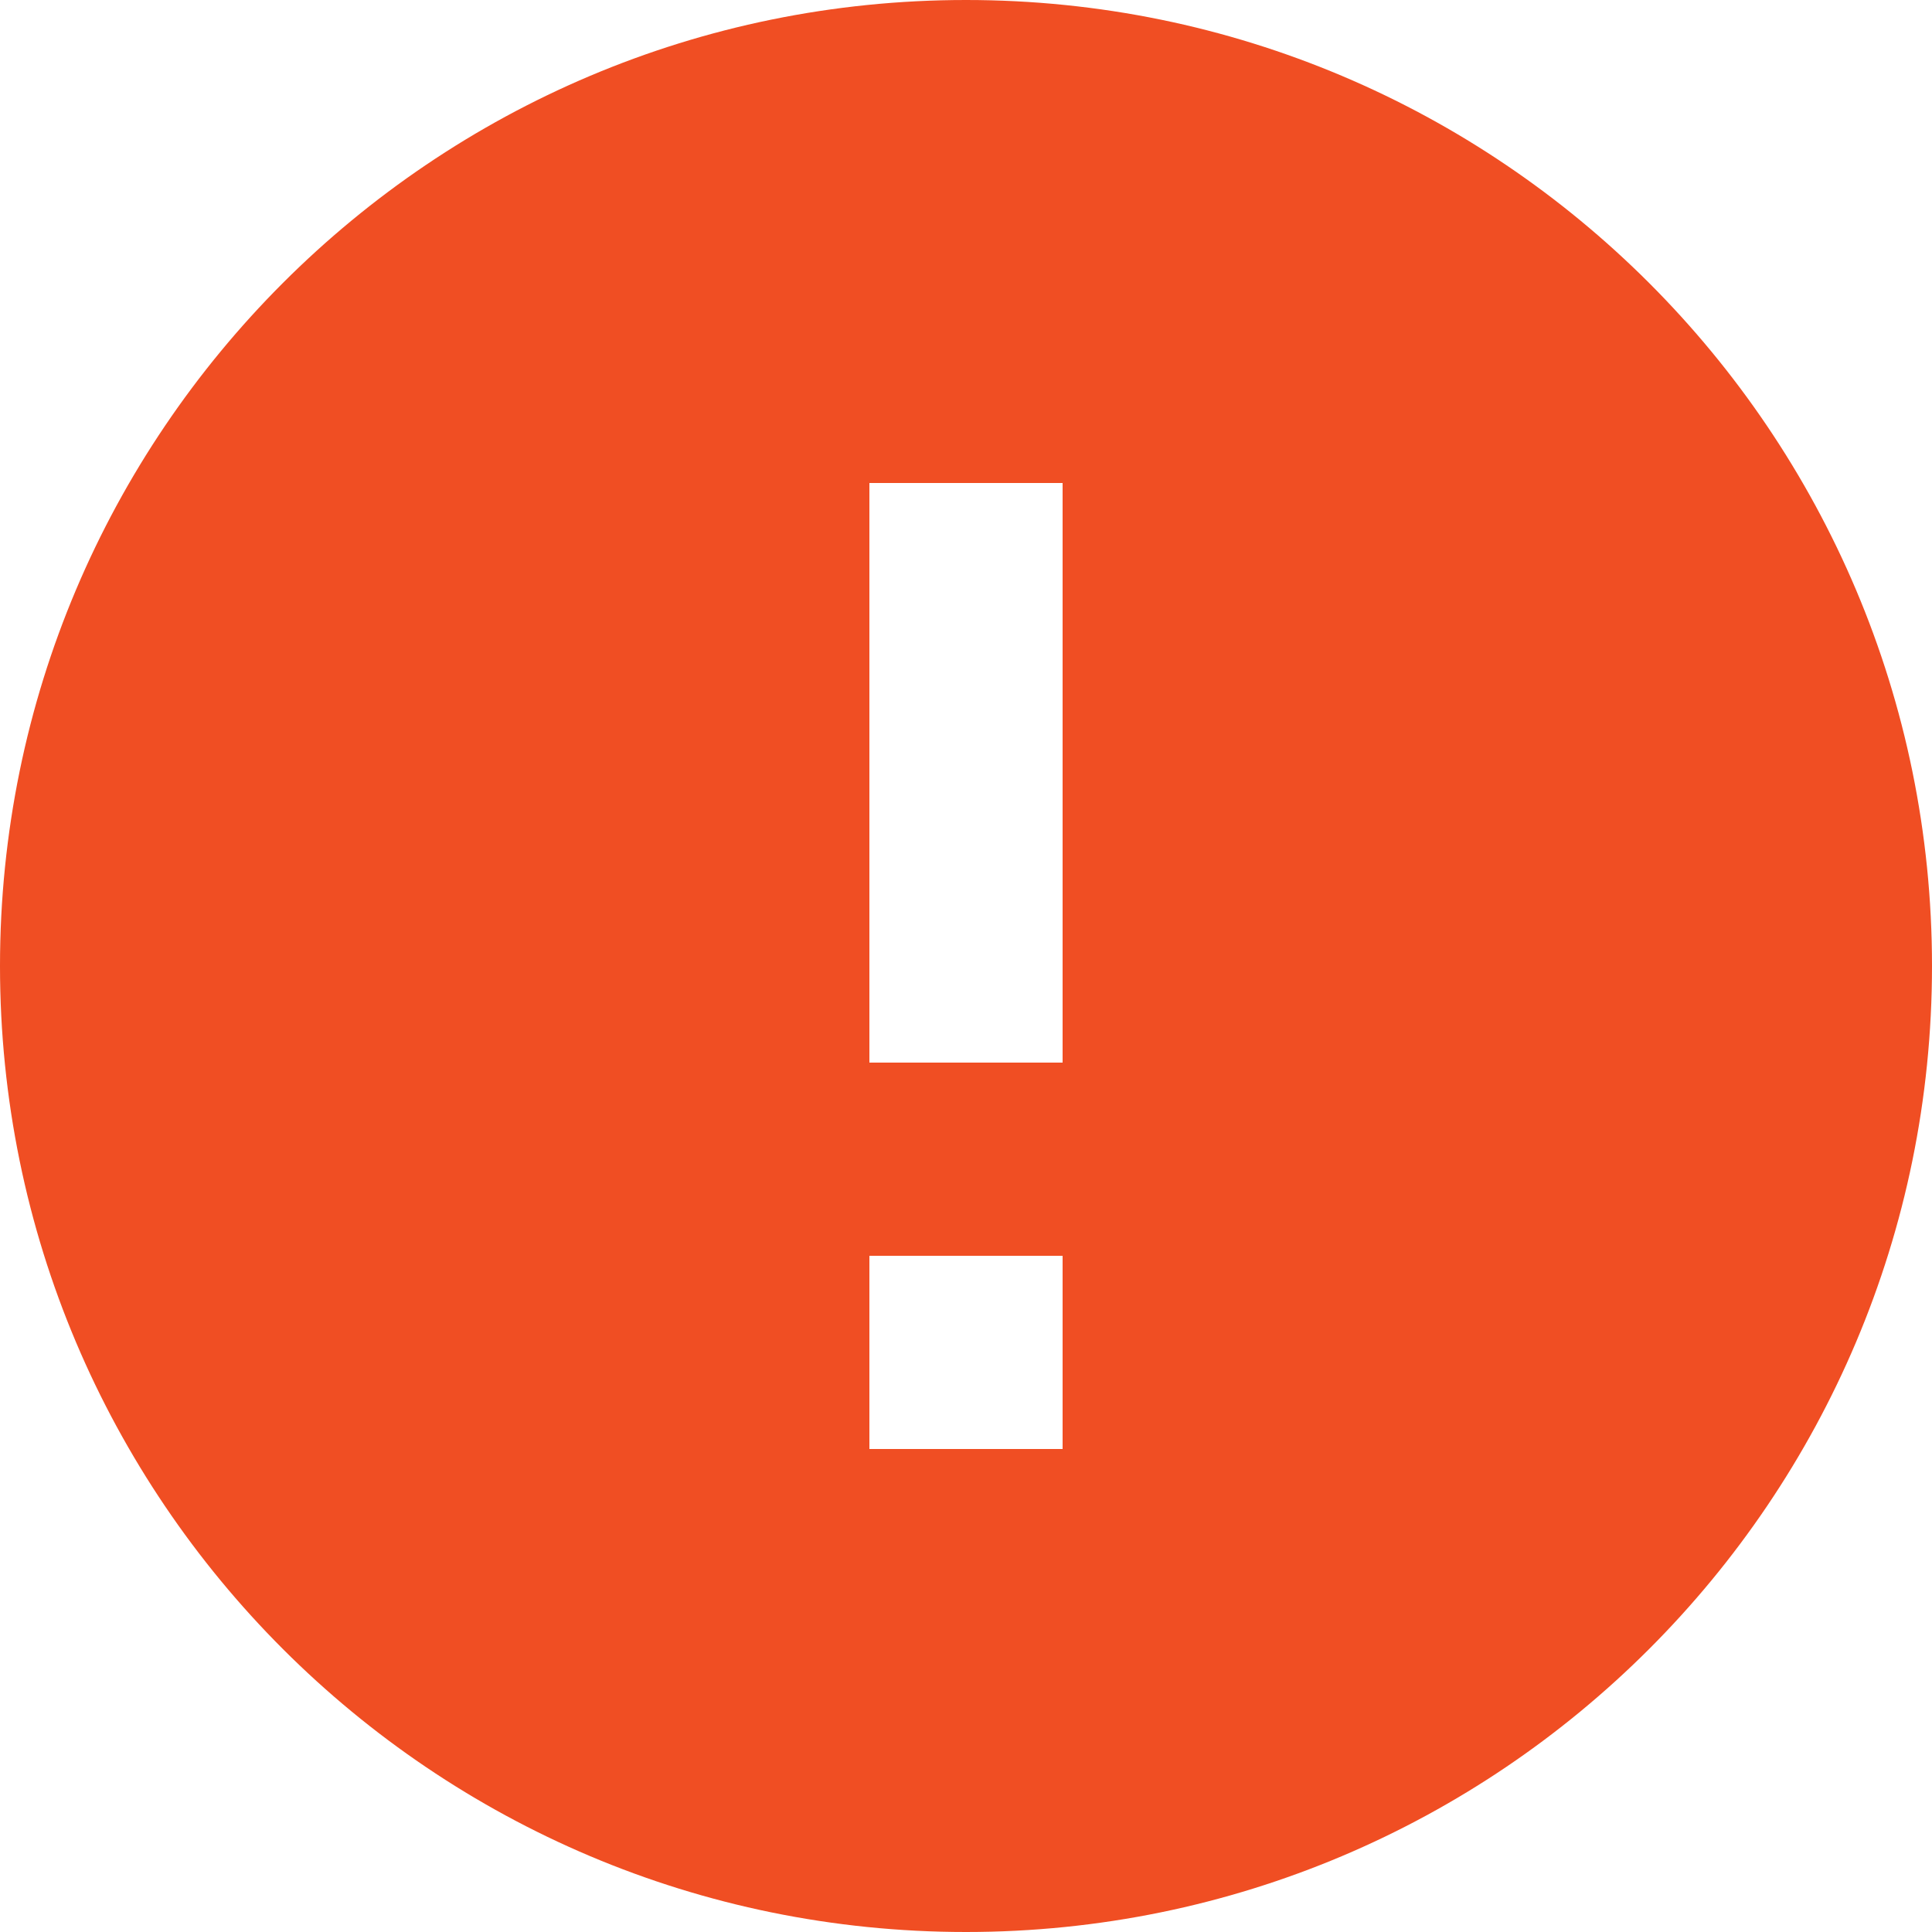
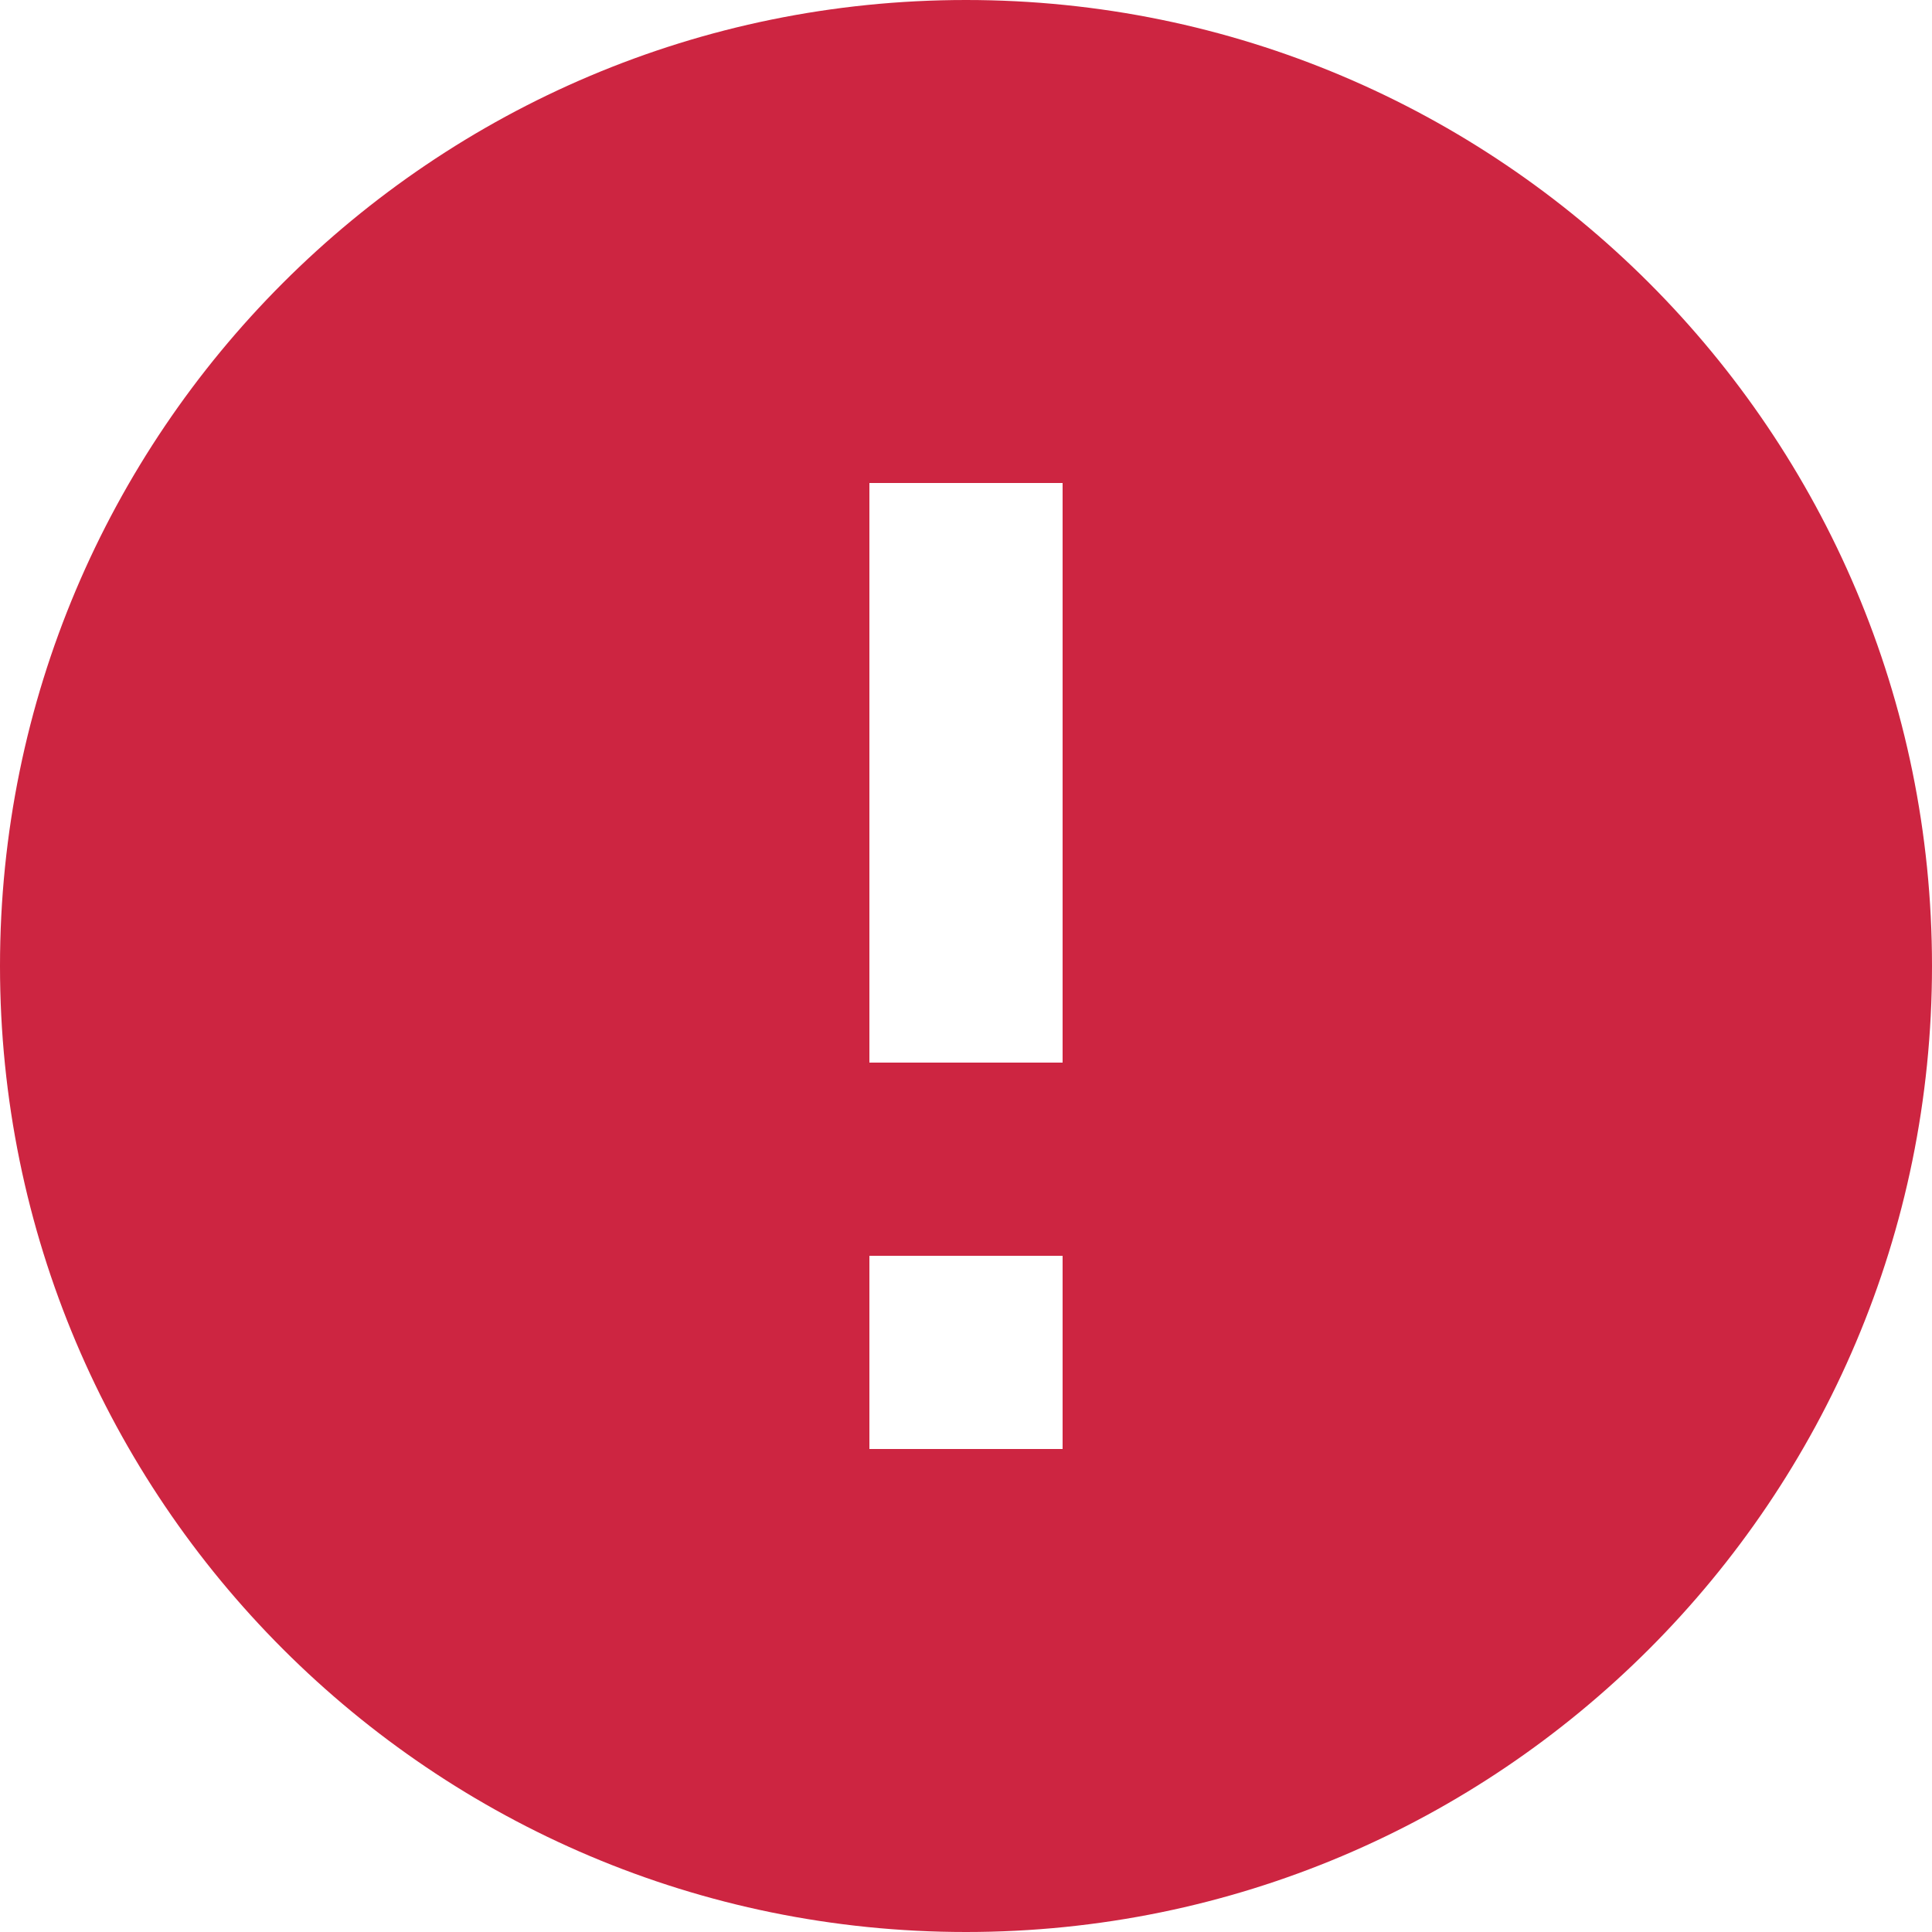
- <svg xmlns="http://www.w3.org/2000/svg" width="20px" height="20px" viewBox="0 0 20 20" version="1.1">
-   <g id="fatal" stroke="none" stroke-width="1" fill="none" fill-rule="evenodd" transform="translate(-2, -2)">
-     <polygon points="0 0 24 0 24 24 0 24" />
-     <path fill="#F04E23" fill-rule="nonzero" d="M12,22 C6.477,22 2,17.523 2,12 C2,6.477 6.477,2 12,2 C17.523,2 22,6.477 22,12 C22,17.523 17.523,22 12,22 Z M11,15 L11,17 L13,17 L13,15 L11,15 Z M11,7 L11,13 L13,13 L13,7 L11,7 Z" />
-   </g>
+ <svg xmlns="http://www.w3.org/2000/svg" width="20" height="20" viewBox="0 0 20 20" fill="none">
+   <path fill-rule="evenodd" clip-rule="evenodd" d="M10 20C4.477 20 0 15.523 0 10C0 4.477 4.477 0 10 0C15.523 0 20 4.477 20 10C20 15.523 15.523 20 10 20ZM9 13V15H11V13H9ZM9 11V5H11V11H9Z" fill="#CD2541" />
</svg>
